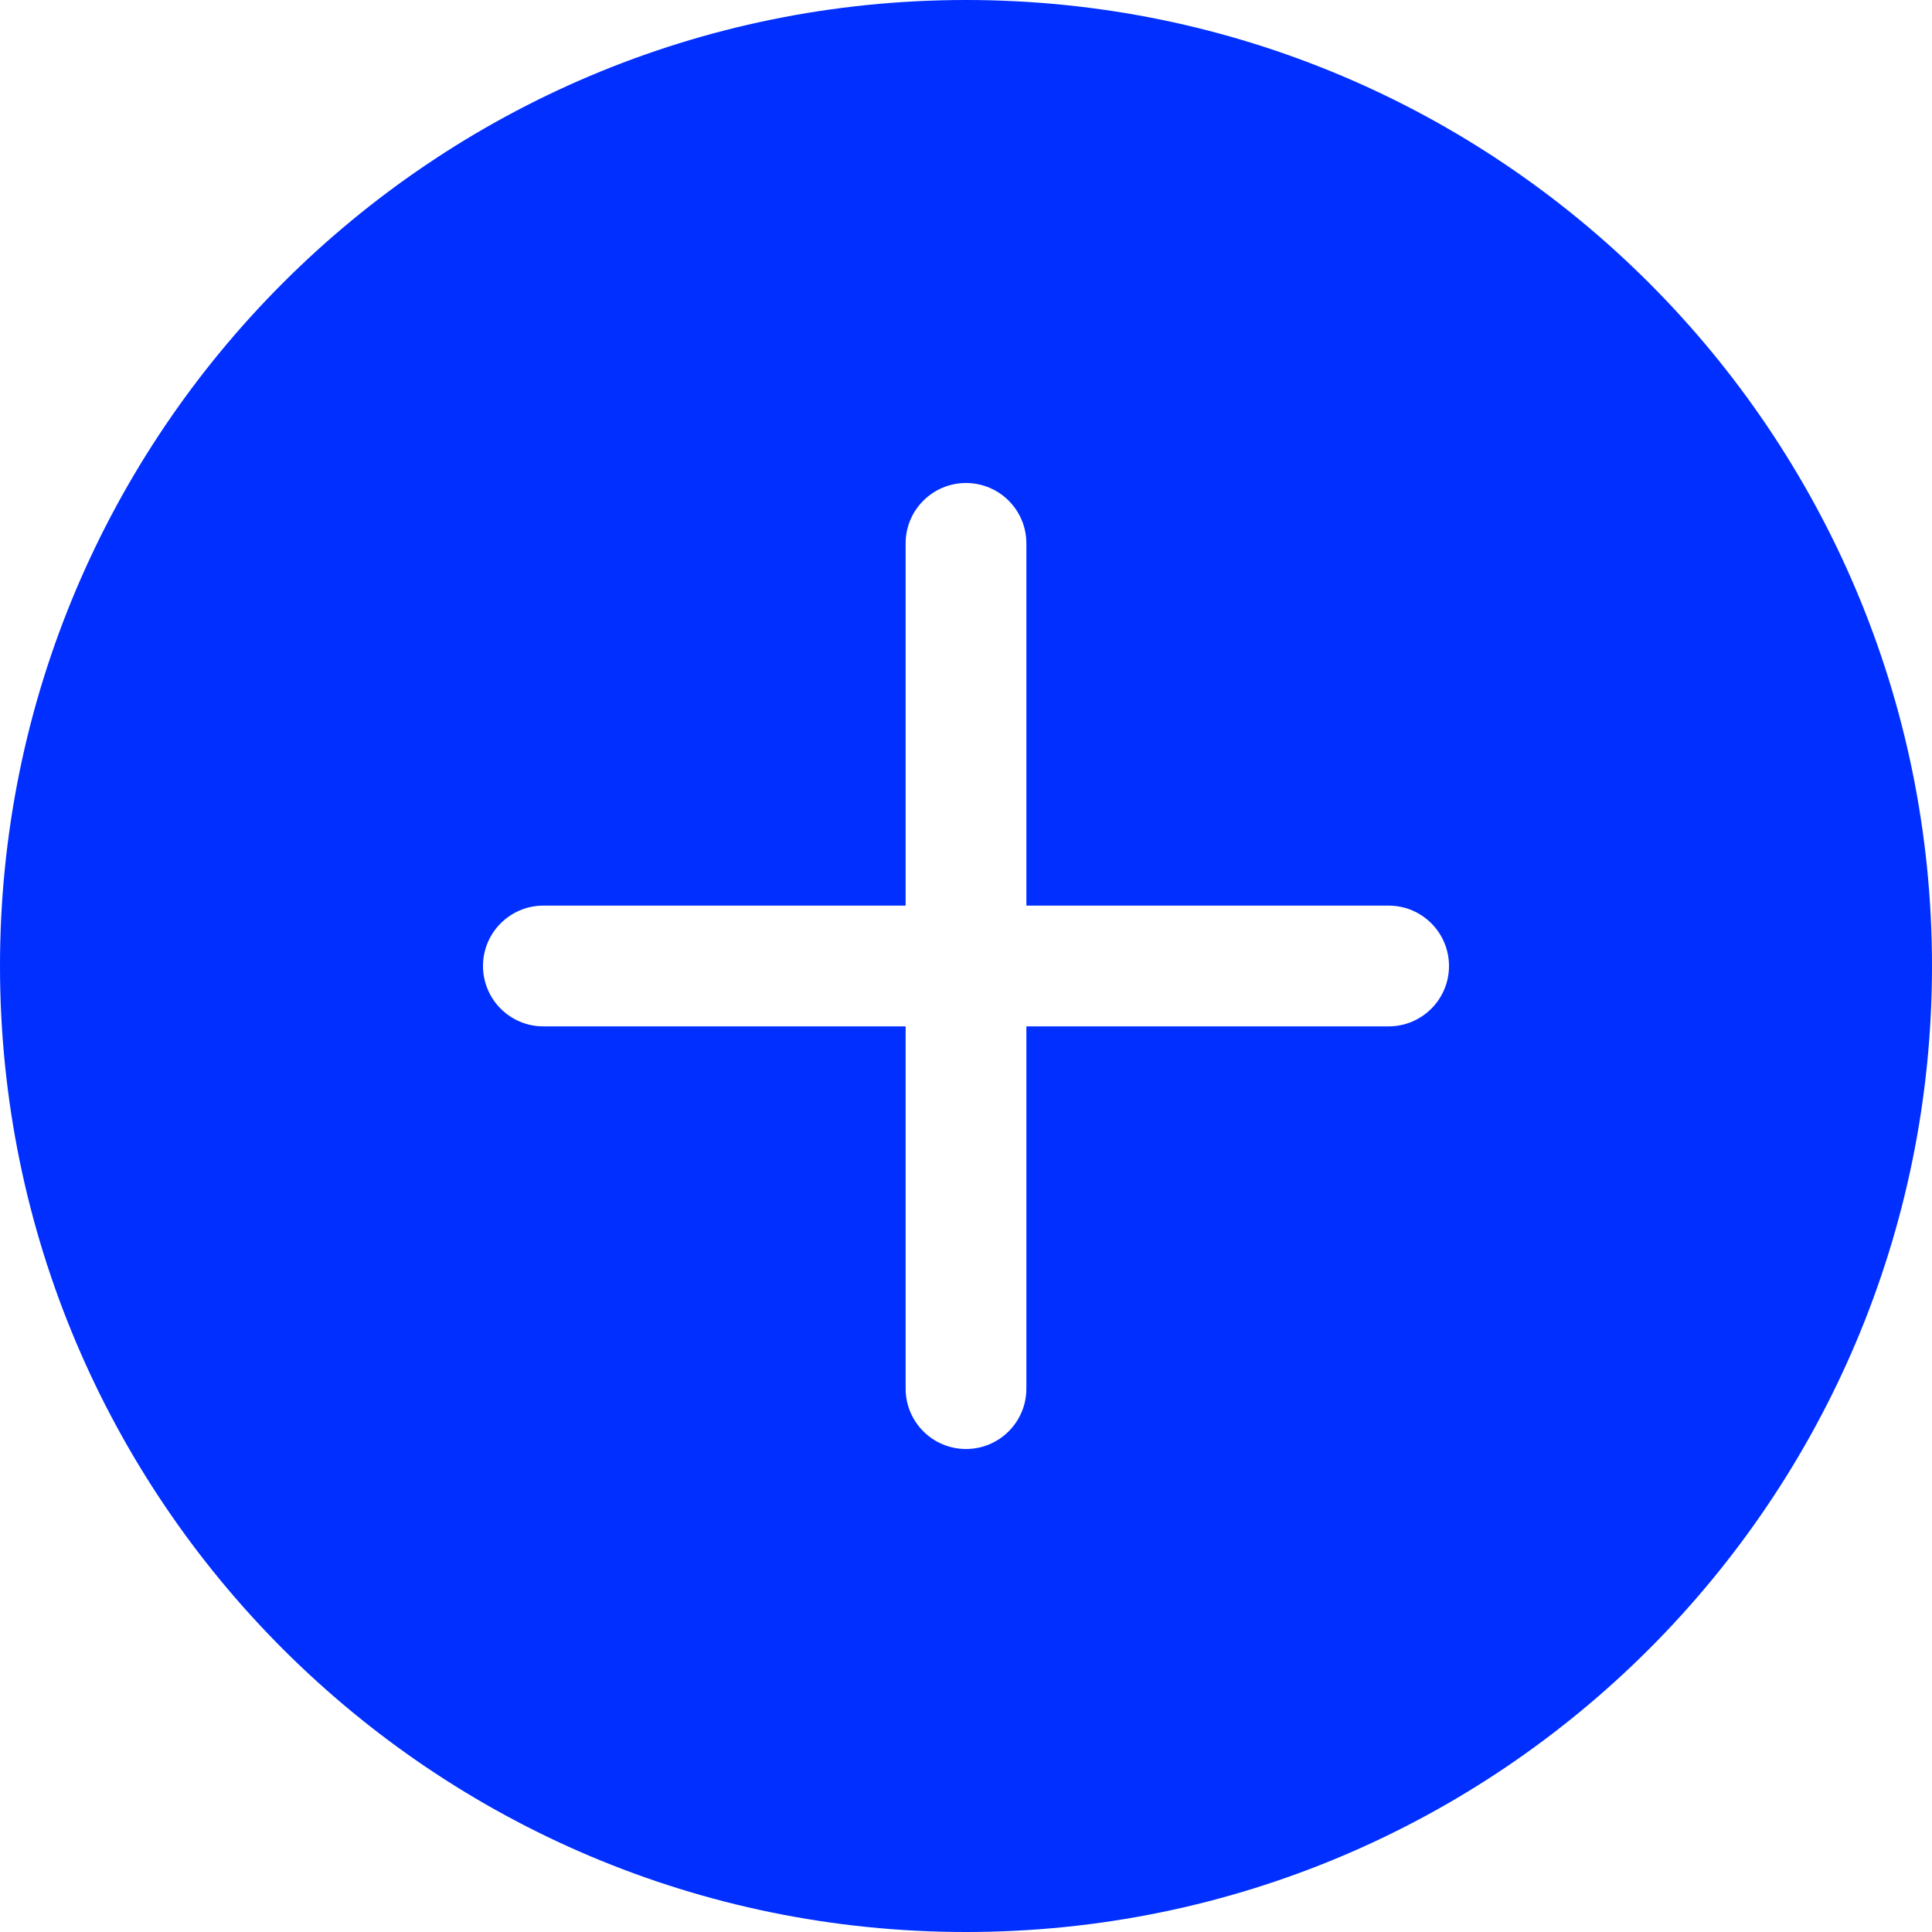
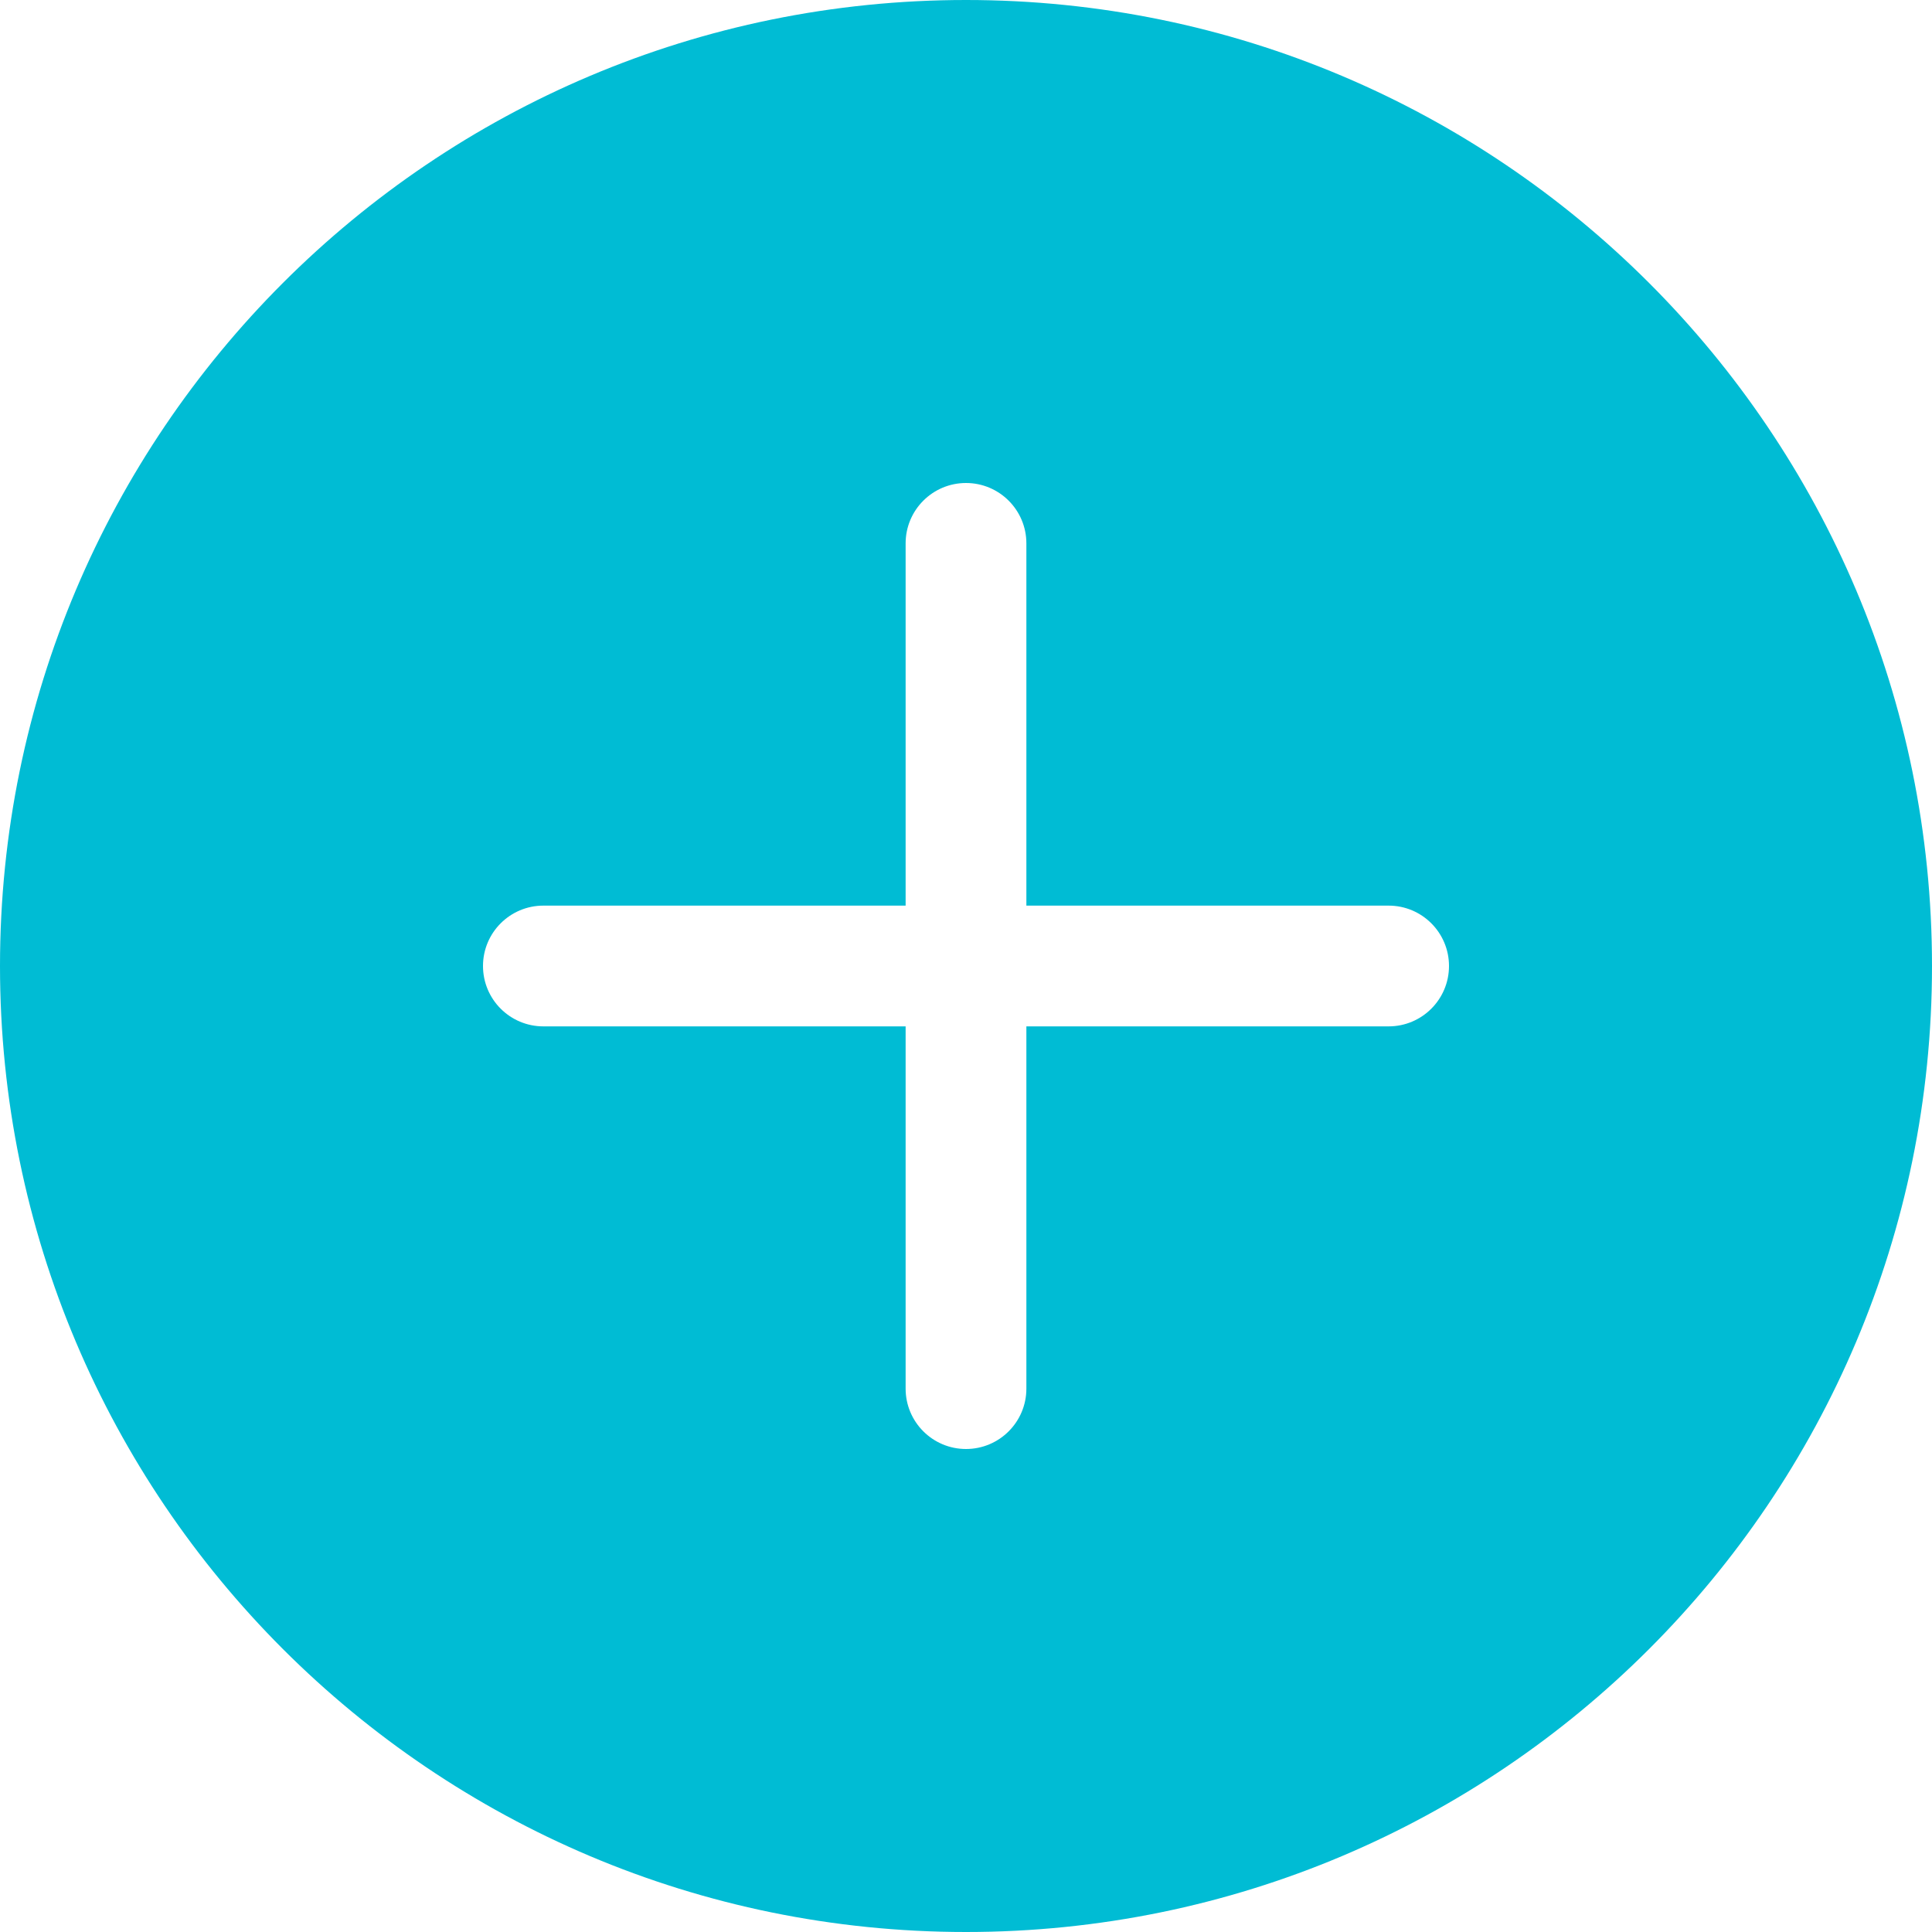
- <svg xmlns="http://www.w3.org/2000/svg" width="16" height="16" fill="rgb(0, 47, 255)" class="bi bi-plus-circle-fill" viewBox="0 0 16 16">
+ <svg xmlns="http://www.w3.org/2000/svg" width="16" height="16" fill="#00BCD4" class="bi bi-plus-circle-fill" viewBox="0 0 16 16">
  <path d="M16 8A8 8 0 1 1 0 8a8 8 0 0 1 16 0zM8.5 4.5a.5.5 0 0 0-1 0v3h-3a.5.5 0 0 0 0 1h3v3a.5.5 0 0 0 1 0v-3h3a.5.5 0 0 0 0-1h-3v-3z" />
</svg>
